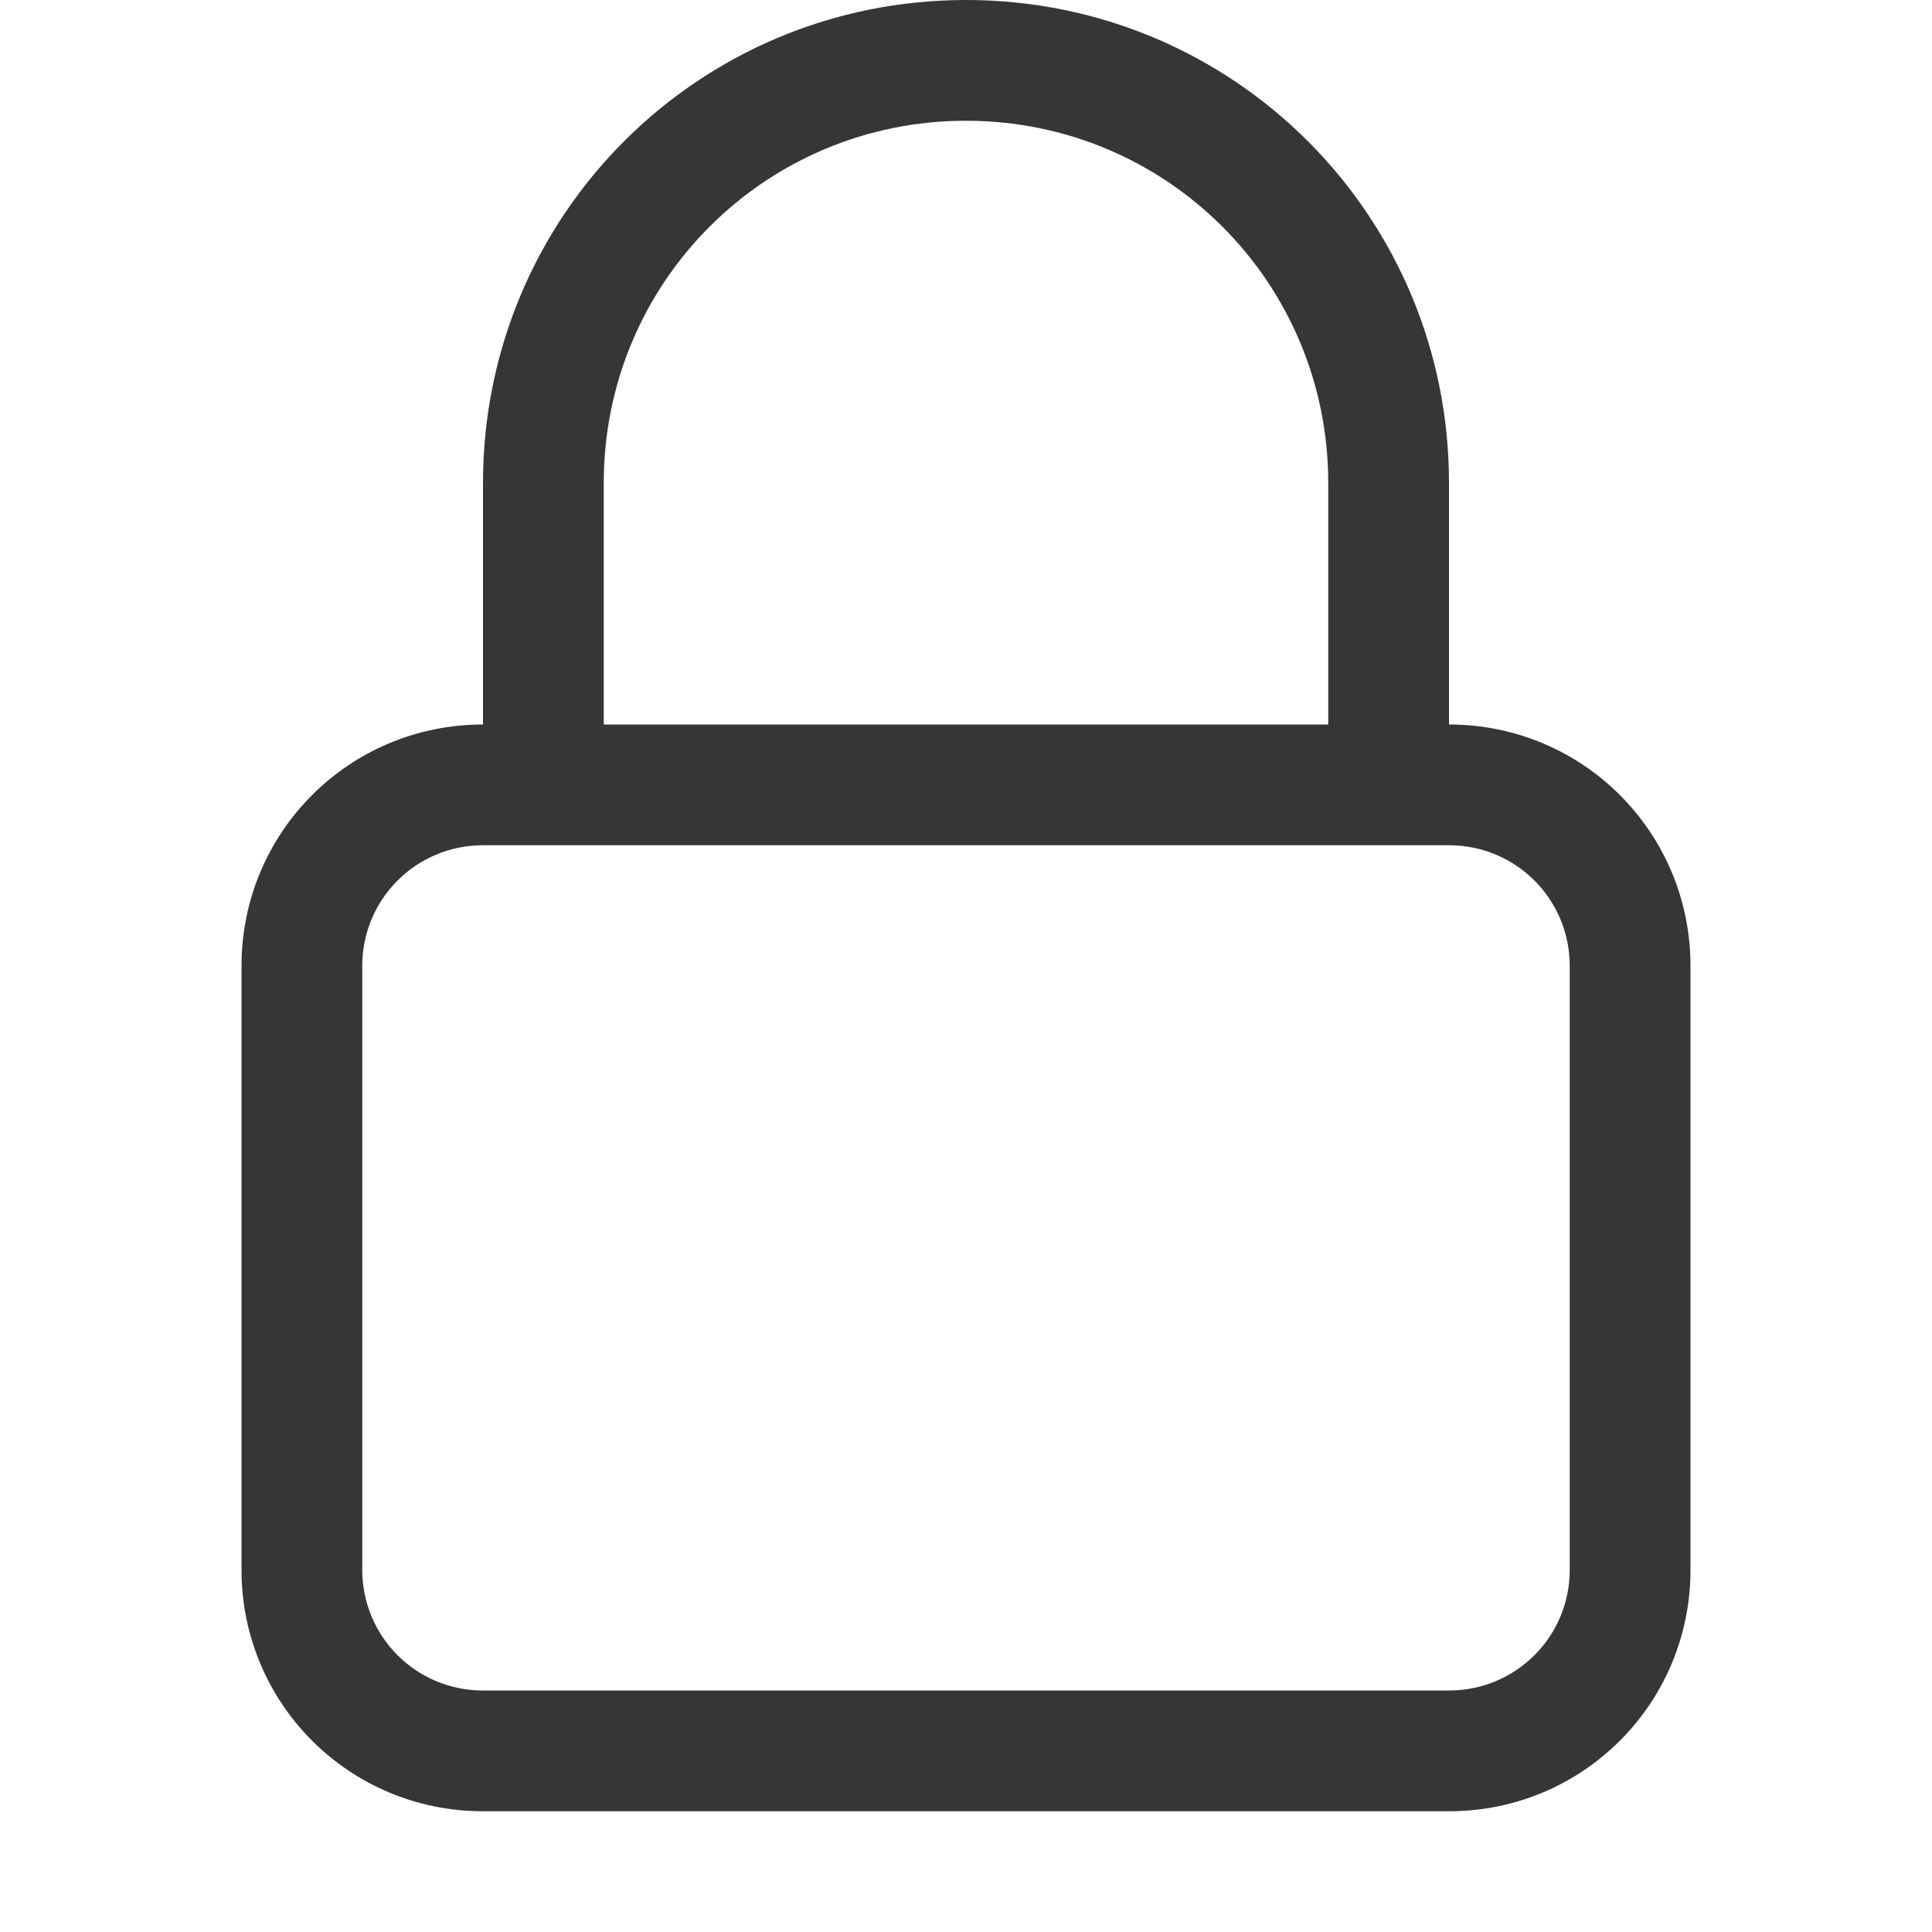
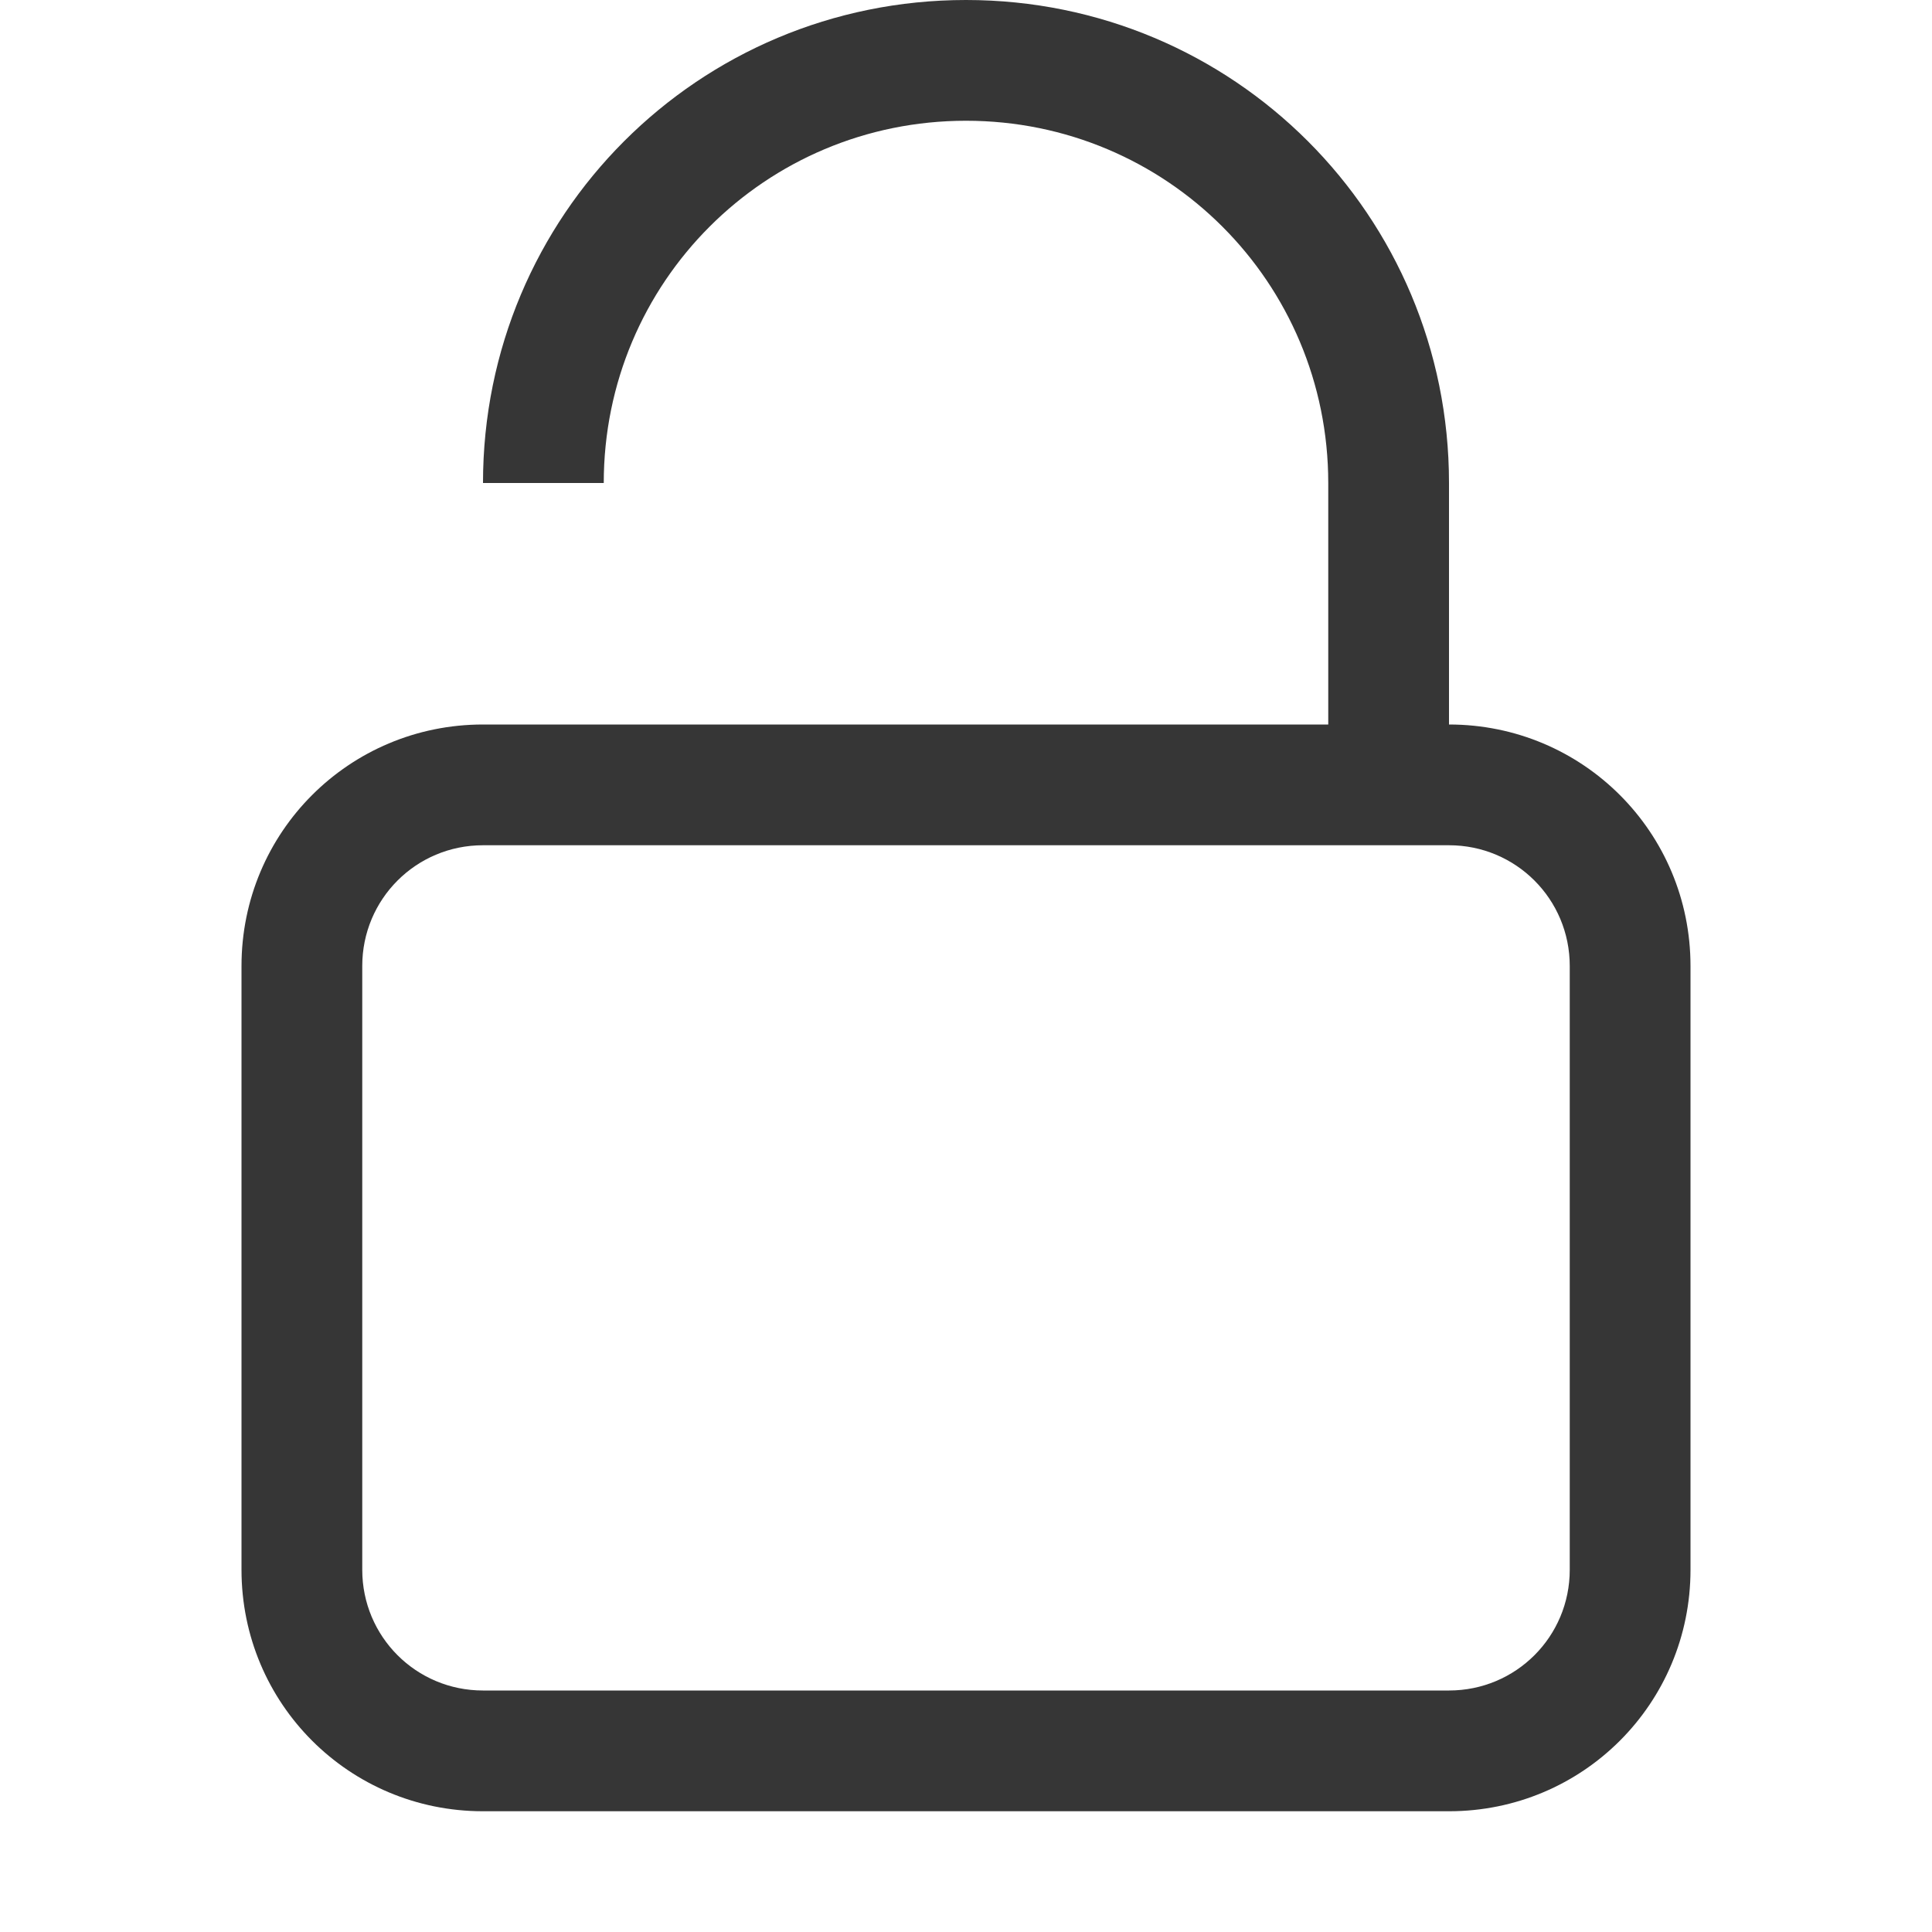
- <svg xmlns="http://www.w3.org/2000/svg" width="16" height="16">
-   <path class="ColorScheme-Text" d="M8 0C5.784 0 4 1.784 4 4v2h1V4c0-1.662 1.338-3 3-3s3 1.338 3 3v2h1V4c0-2.216-1.784-4-4-4zM4 6c-1.108 0-2 .892-2 2v5c0 1.108.892 2 2 2h8c1.108 0 2-.892 2-2V8c0-1.108-.892-2-2-2zm0 1h8c.554 0 1 .446 1 1v5c0 .554-.446 1-1 1H4c-.554 0-1-.446-1-1V8c0-.554.446-1 1-1z" fill="#363636" />
+ <svg xmlns="http://www.w3.org/2000/svg" width="16" height="16" version="1.1">
+   <path fill="#363636" d="m8 0c-2.216 0-4 1.784-4 4h1c0-1.662 1.338-3 3-3s3 1.338 3 3v2h-5-1-1c-1.108 0-2 0.892-2 2v5c0 1.108 0.892 2 2 2h8c1.108 0 2-0.892 2-2v-5c0-1.108-0.892-2-2-2v-2c0-2.216-1.784-4-4-4zm-4 7h8c0.554 0 1 0.446 1 1v5c0 0.554-0.446 1-1 1h-8c-0.554 0-1-0.446-1-1v-5c0-0.554 0.446-1 1-1z" />
</svg>
